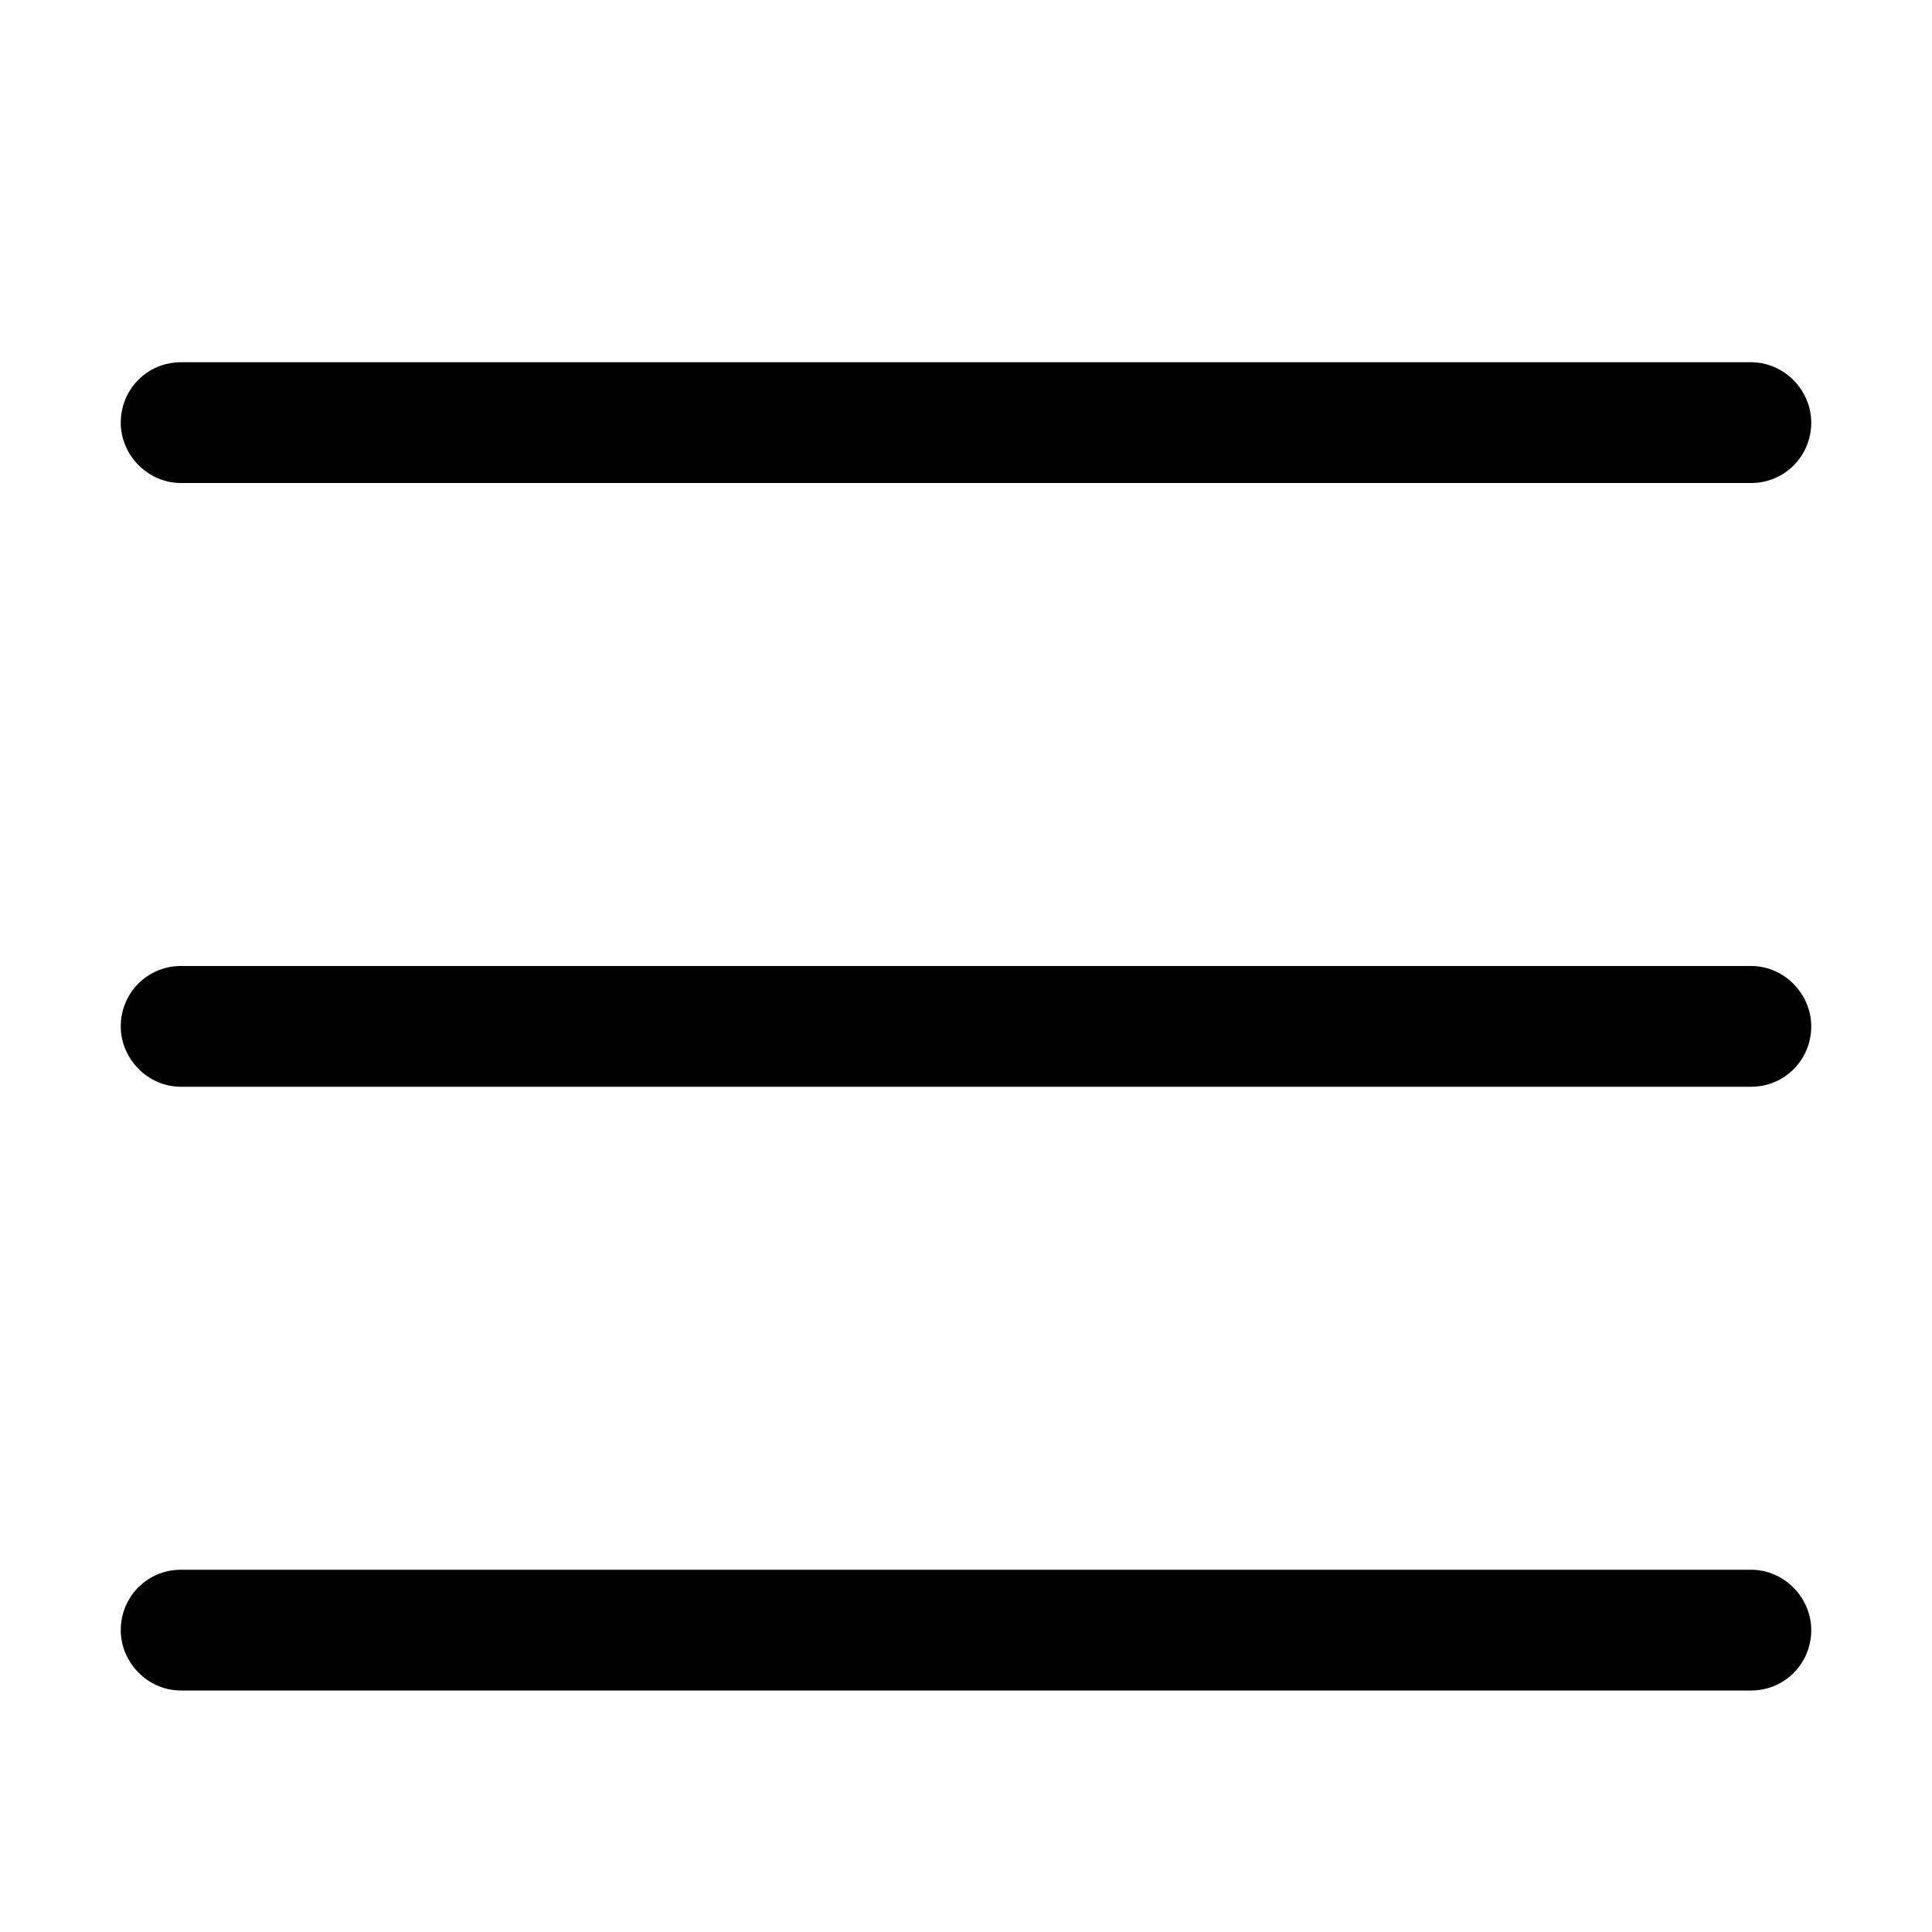
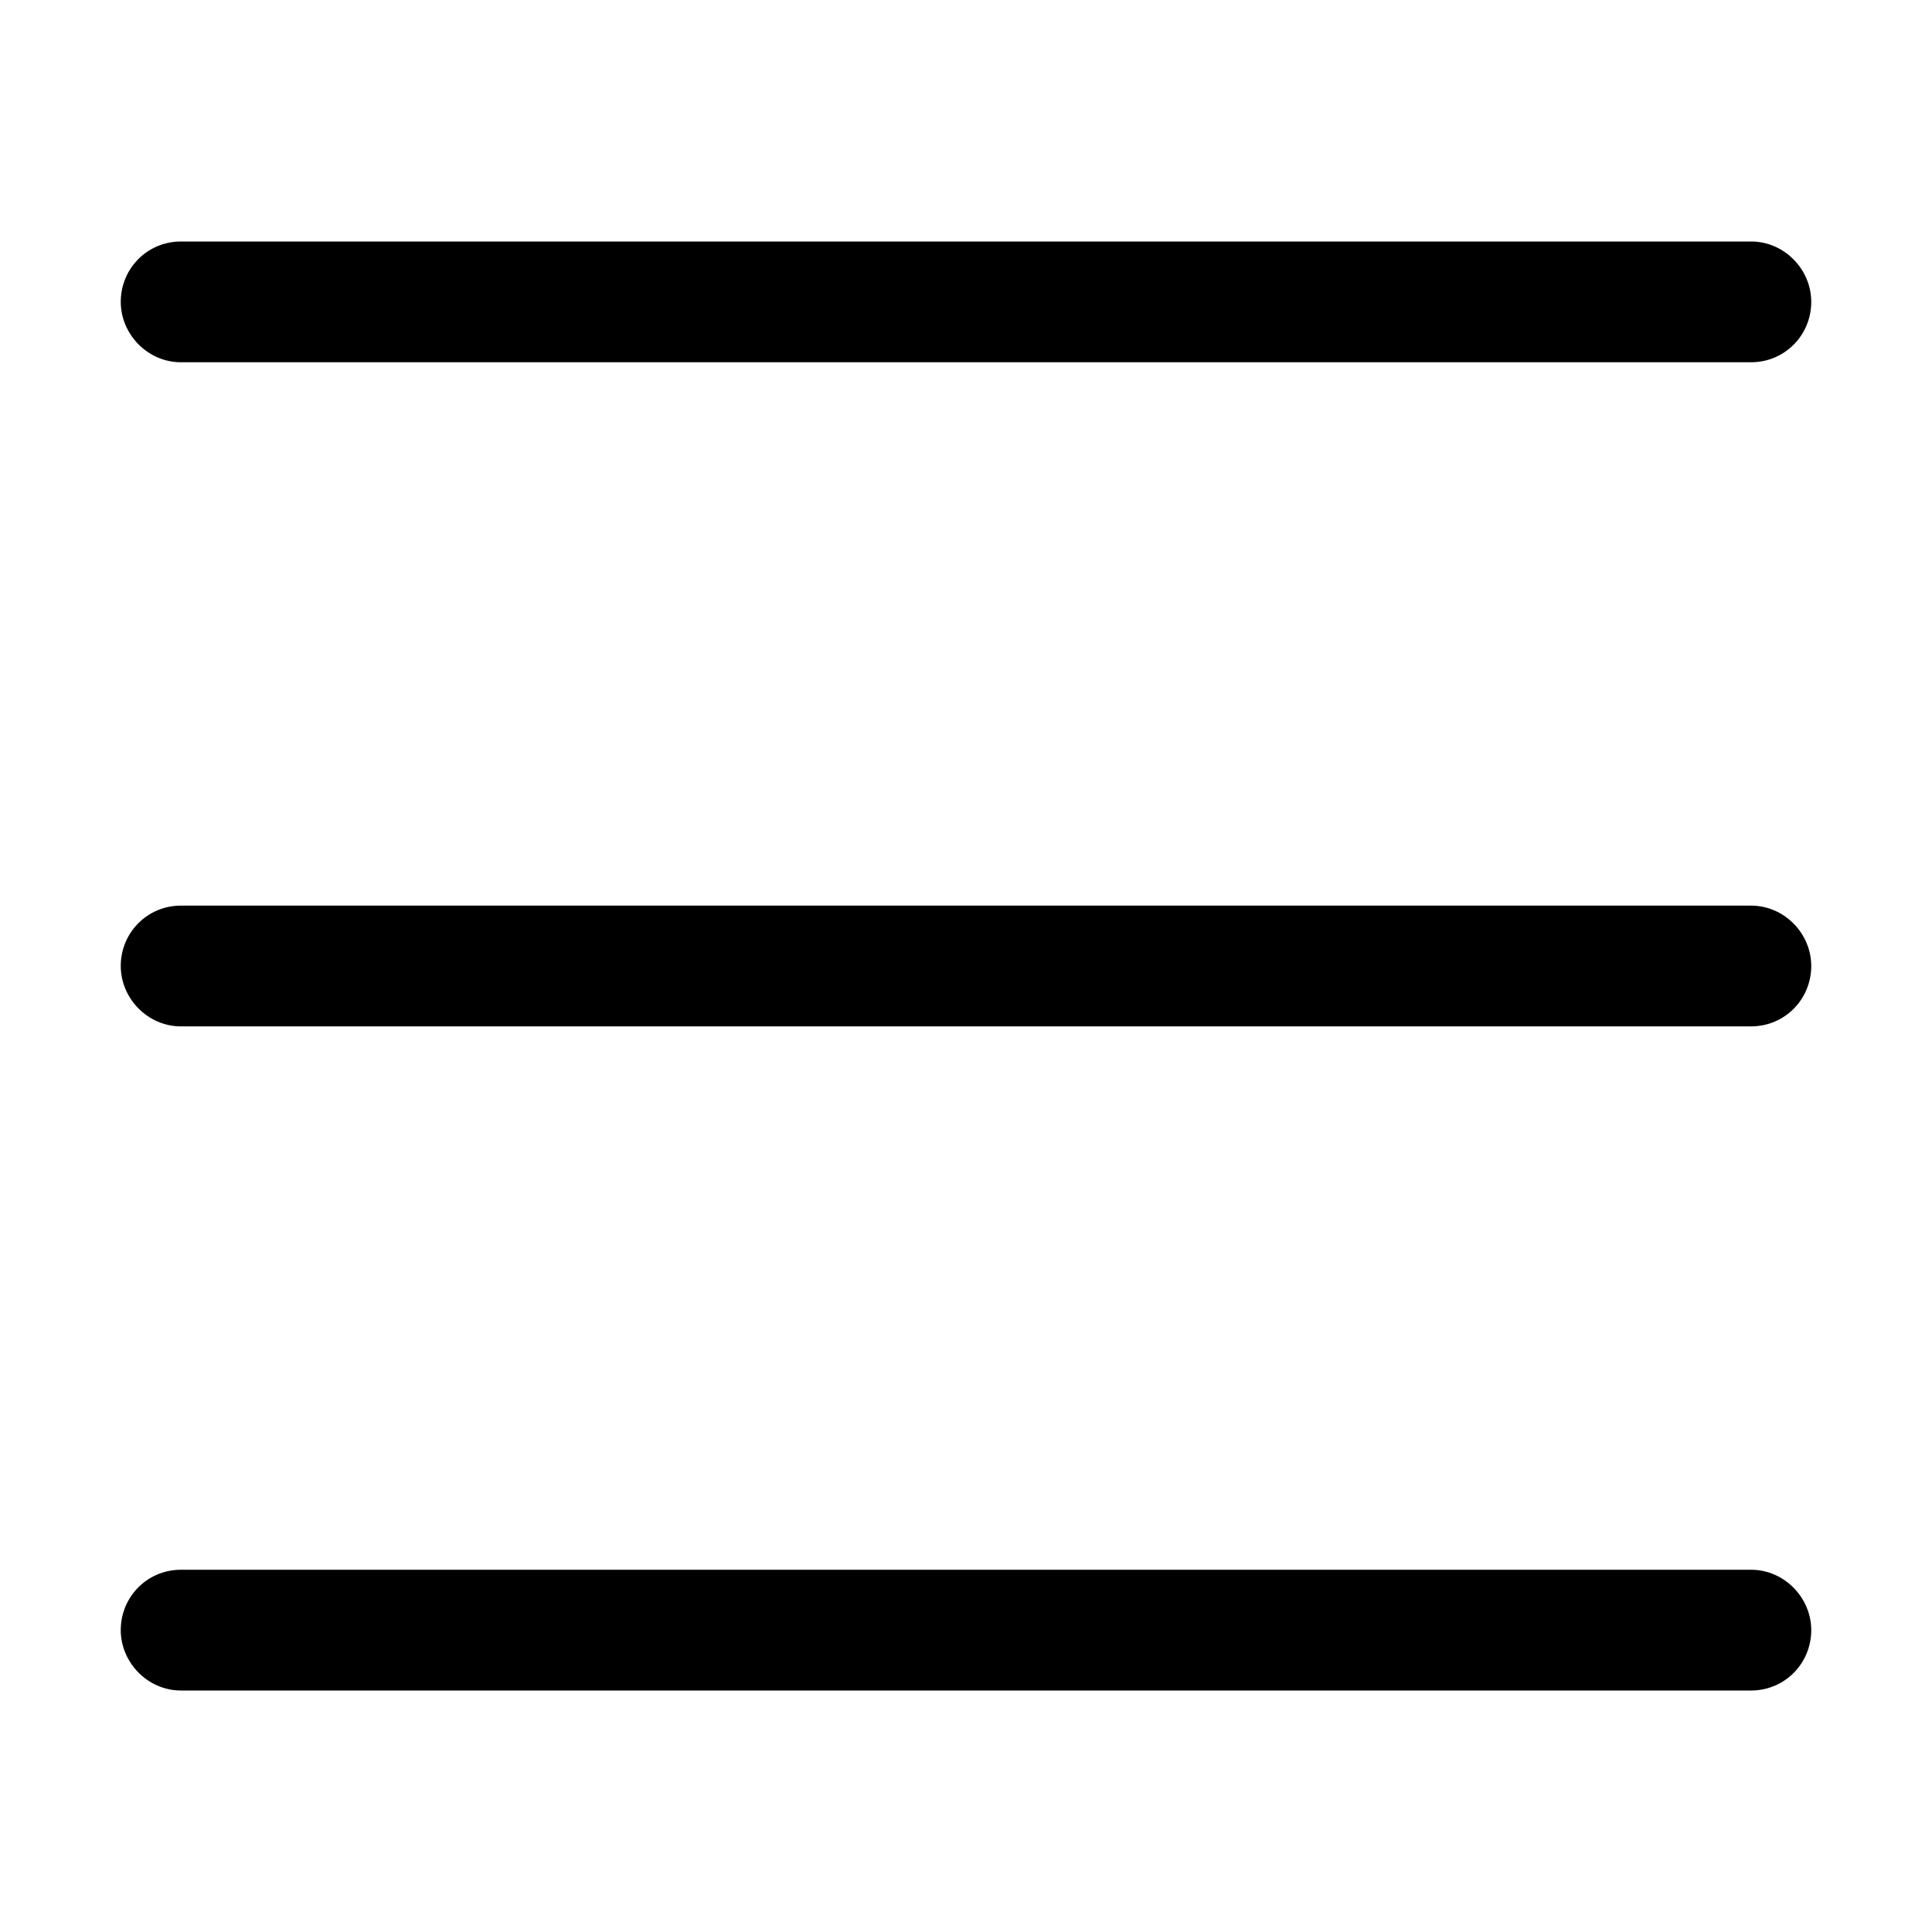
<svg xmlns="http://www.w3.org/2000/svg" width="16" height="16" viewBox="0 0 16 16">
-   <path d="M1 3.5c0-.276.22-.5.498-.5L14.502 3C14.777 3 15 3.232 15 3.5c0 .276-.22.5-.498.5L1.498 4C1.223 4 1 3.768 1 3.5zm0 5c0-.276.22-.5.498-.5L14.502 8C14.777 8 15 8.232 15 8.5c0 .276-.22.5-.498.5L1.498 9C1.223 9 1 8.768 1 8.5zm0 5c0-.276.22-.5.498-.5L14.502 13C14.777 13 15 13.232 15 13.5c0 .276-.22.5-.498.5L1.498 14C1.223 14 1 13.768 1 13.5z" fill="#000" fill-rule="evenodd" />
+   <path d="M1.498 3C1.223 3 1 2.768 1 2.5c0-.276.22-.5.498-.5l13.004 0c.275 0 .498.231.498.5 0 .276-.22.5-.498.5L1.498 3zm13.004 4.5c.275 0 .498.231.498.5 0 .276-.22.5-.498.5l-13.004 0C1.223 8.5 1 8.268 1 8c0-.276.22-.5.498-.5l13.004 0zm0 5.5c.275 0 .498.232.498.5 0 .276-.22.5-.498.5L1.498 14C1.223 14 1 13.768 1 13.5c0-.276.22-.5.498-.5l13.004 0z" fill="#000" fill-rule="evenodd" />
</svg>
